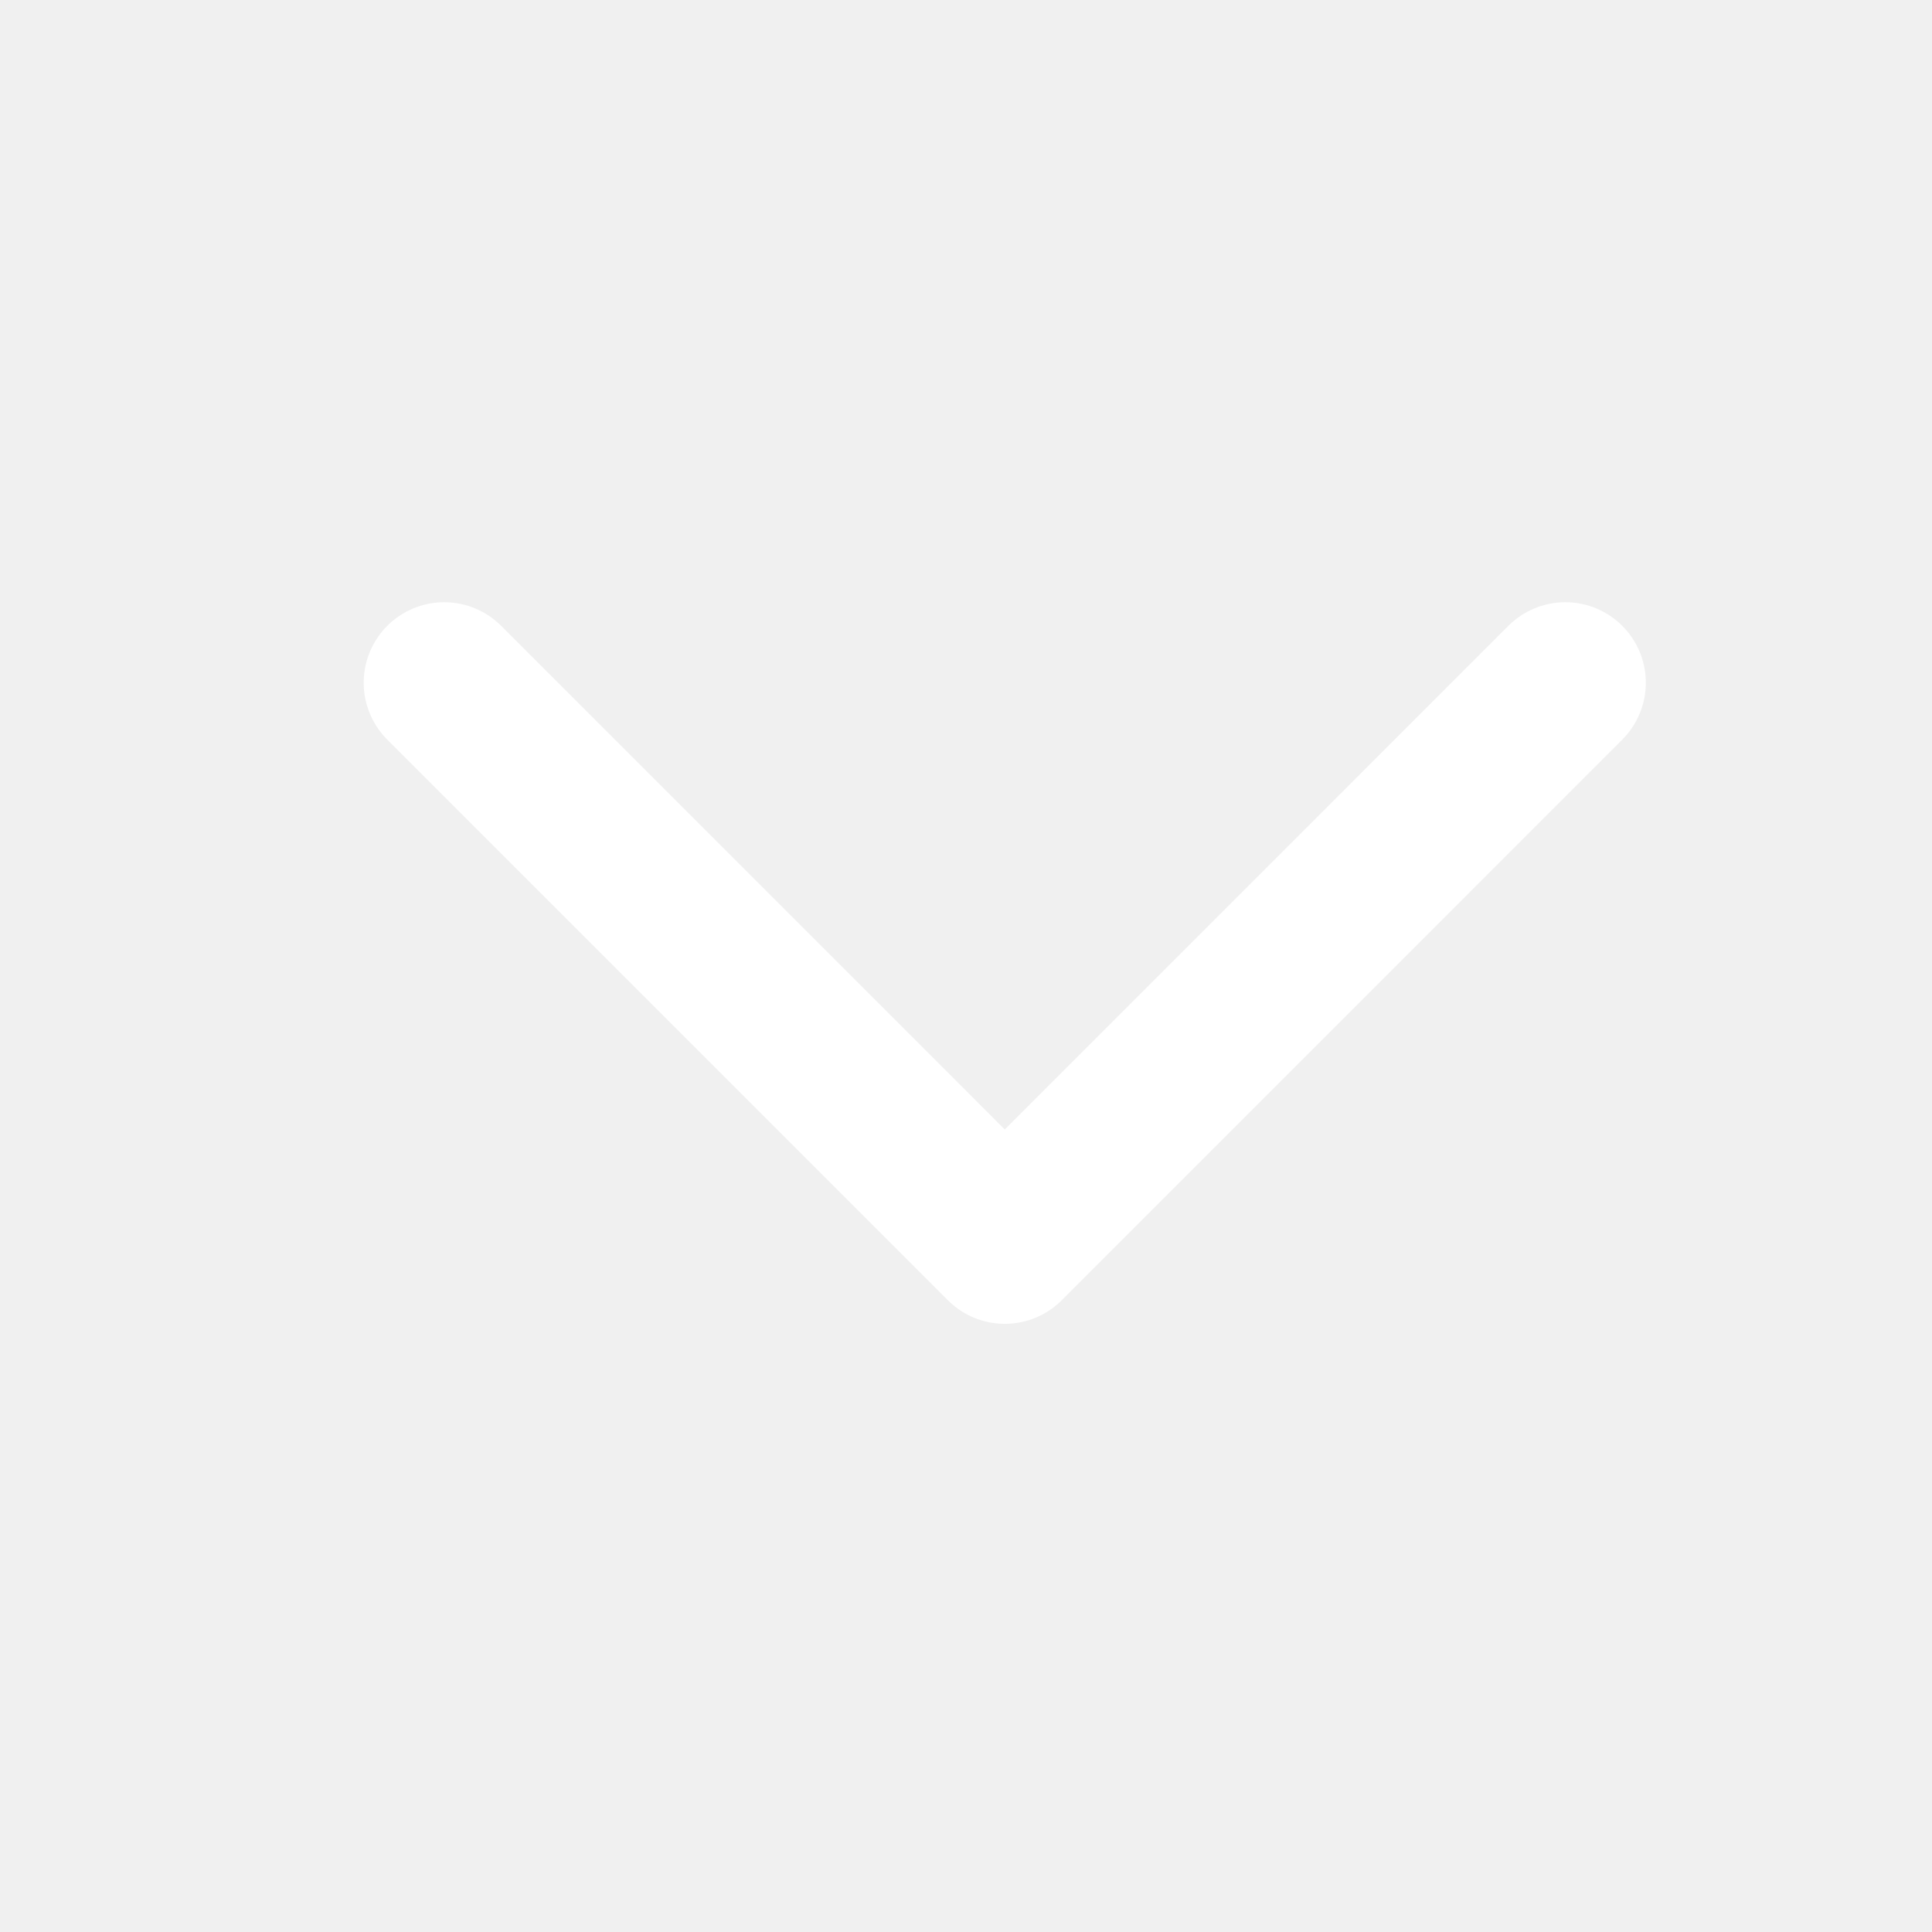
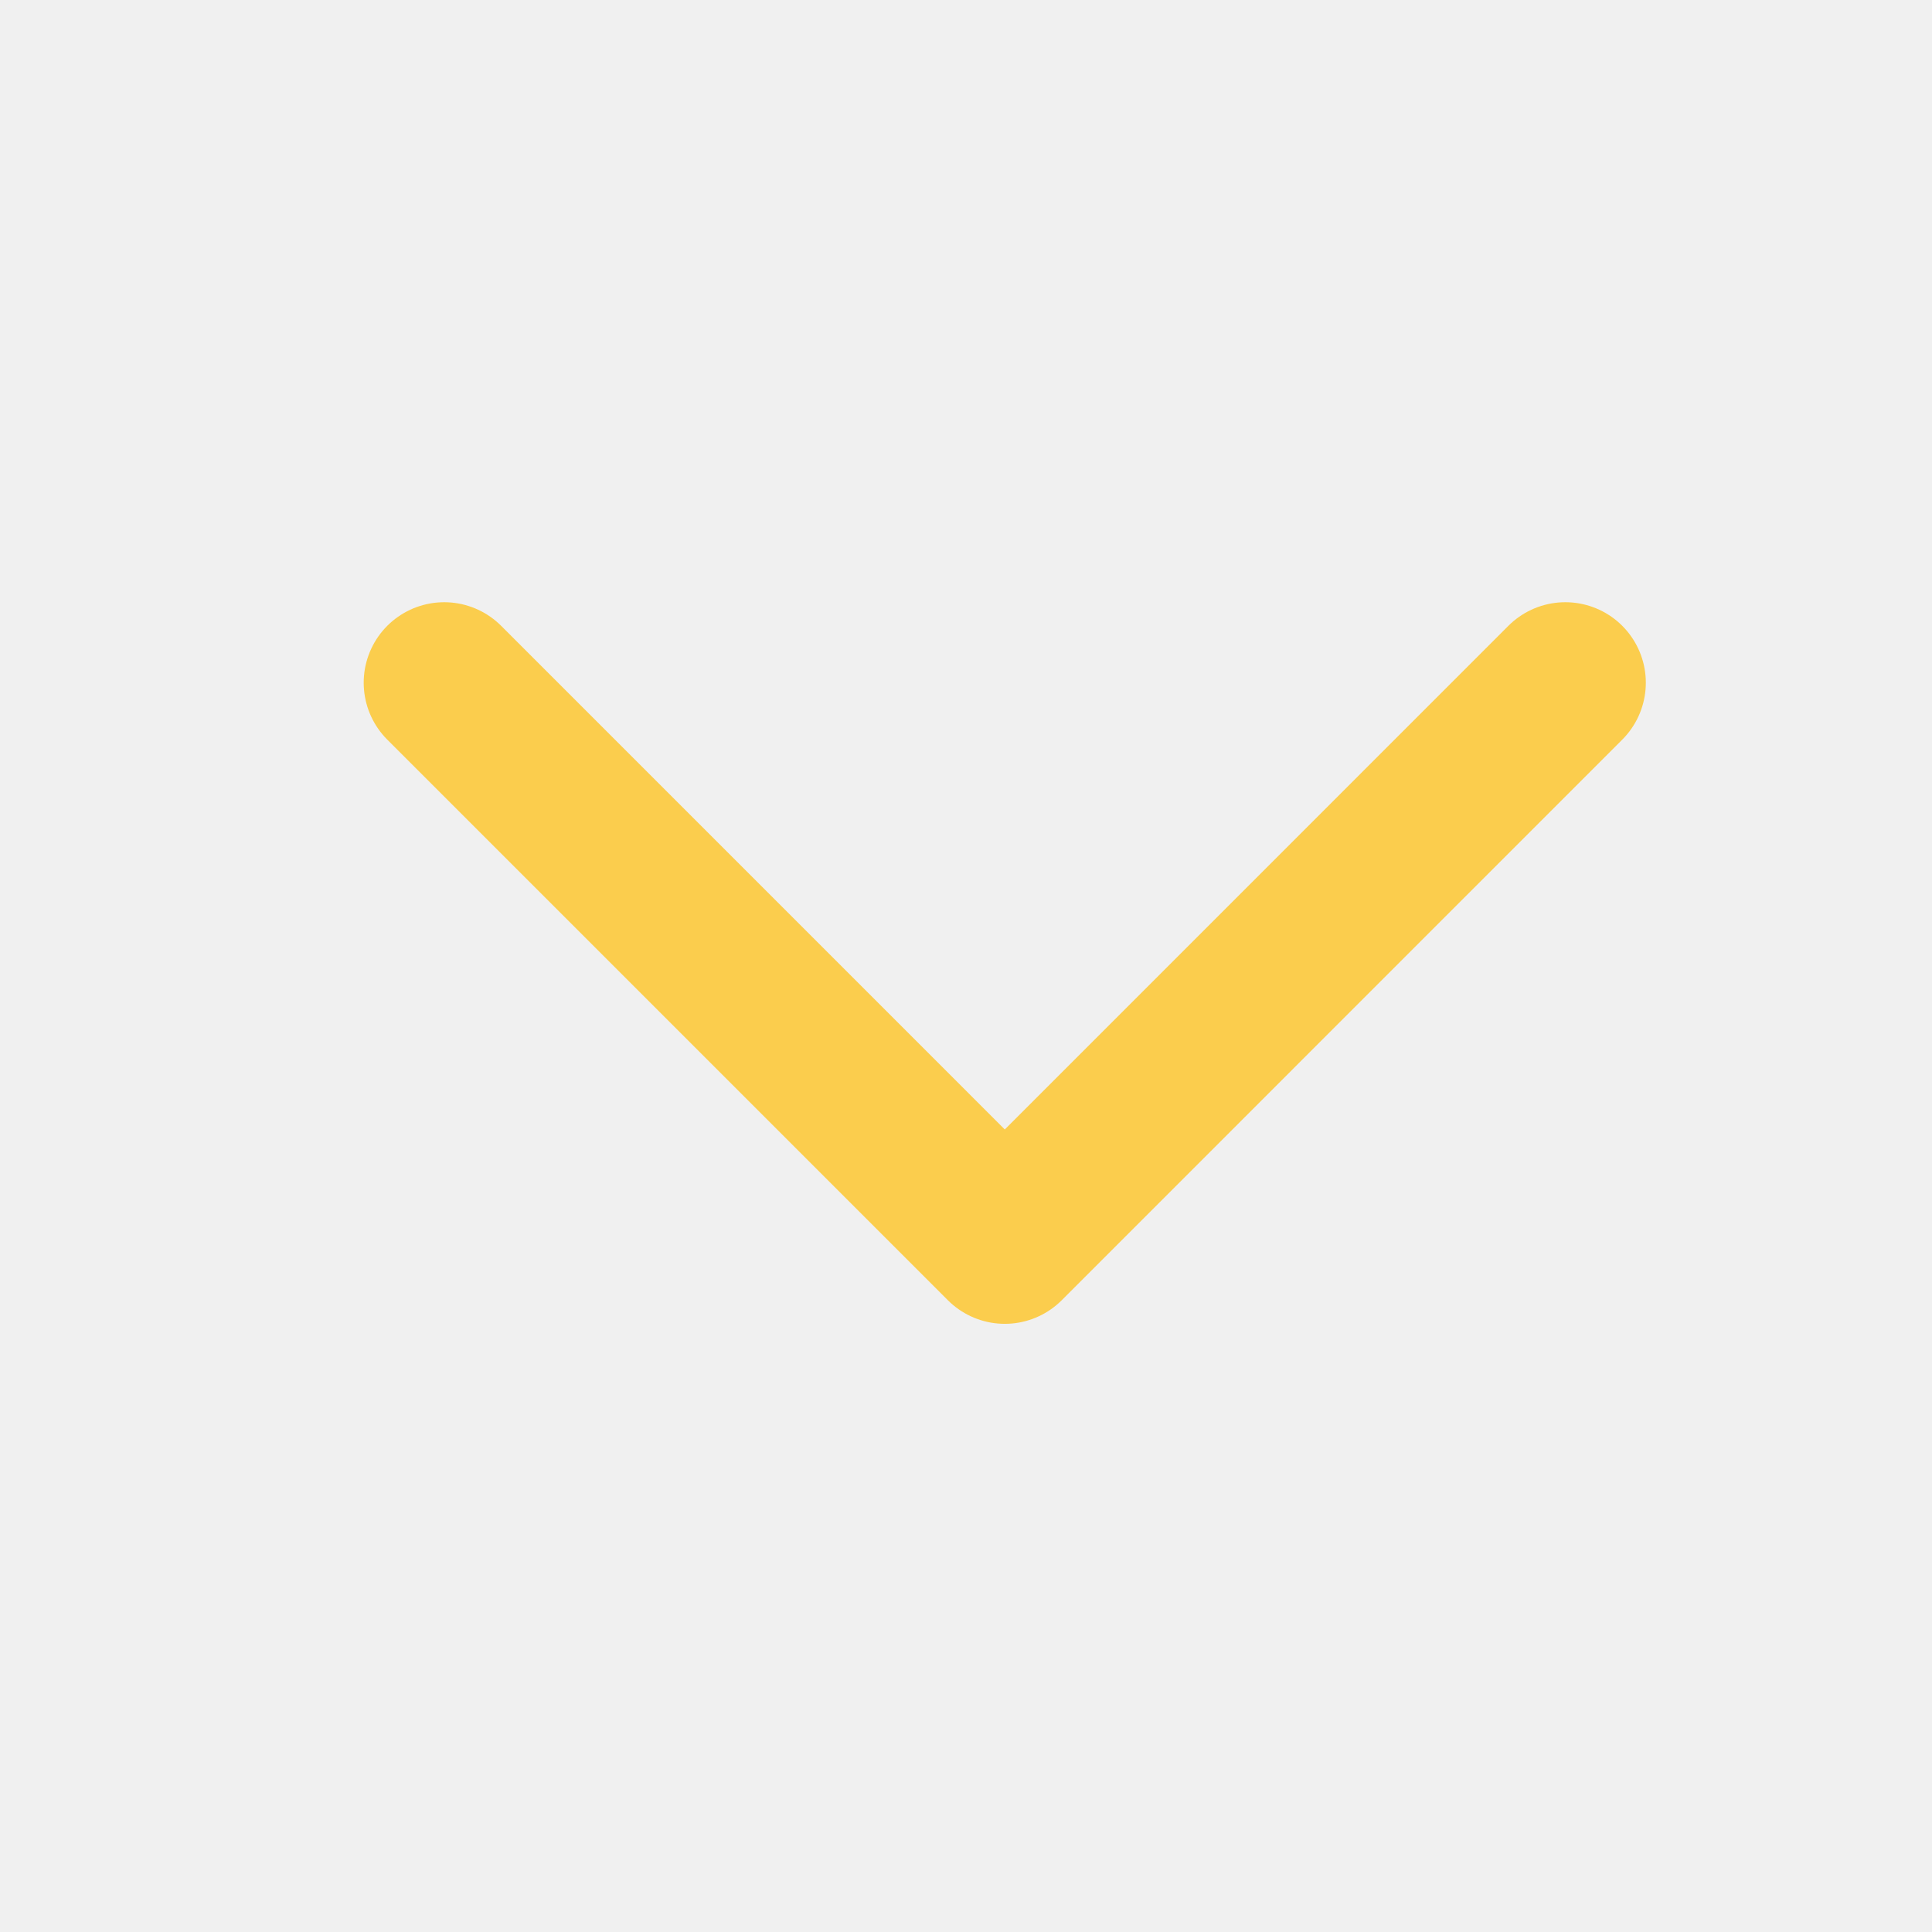
- <svg xmlns="http://www.w3.org/2000/svg" width="24" height="24" viewBox="0 0 24 24" fill="none">
-   <path d="M19.445 8.481L12.482 15.445L5.518 8.481" stroke="white" stroke-width="2" stroke-linecap="round" stroke-linejoin="round" />
+ <svg xmlns="http://www.w3.org/2000/svg" width="24" height="24" id="arrow-down" viewBox="0 0 24 24" fill="none">
+   <path d="M19.445 8.481L12.482 15.445L5.518 8.481" stroke="#FBCD4D" stroke-width="2" stroke-linecap="round" stroke-linejoin="round" />
</svg>
